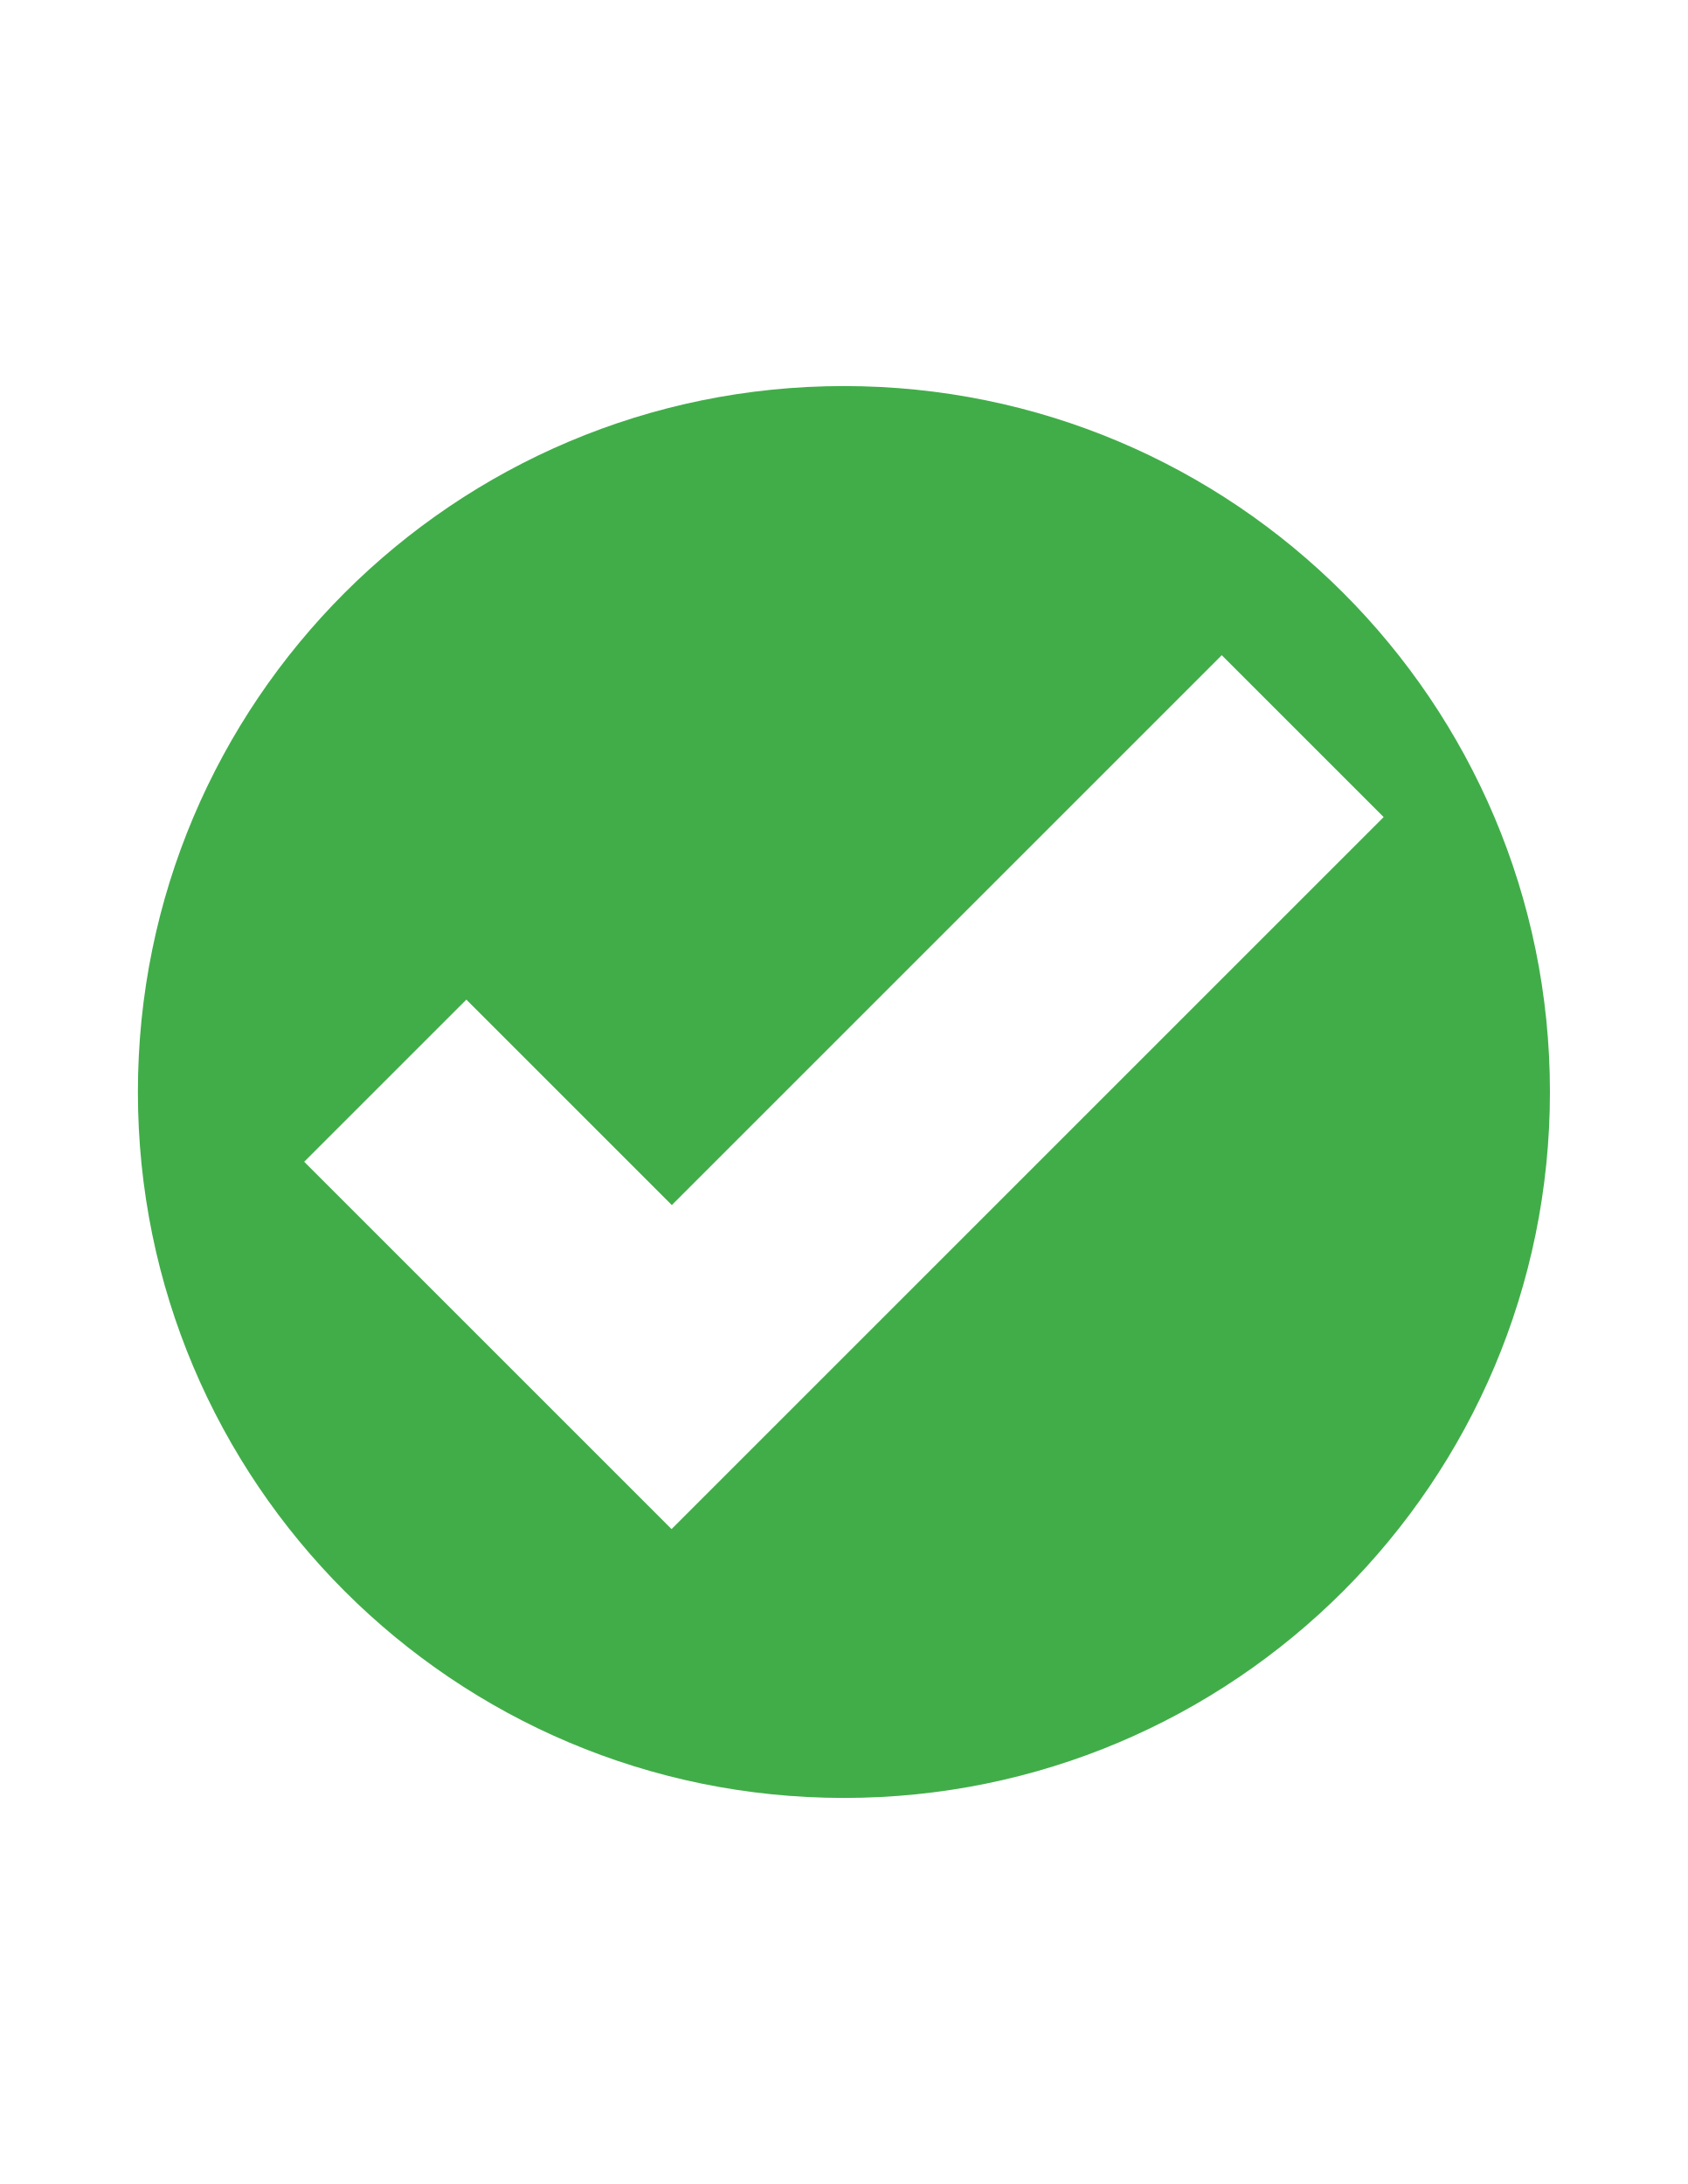
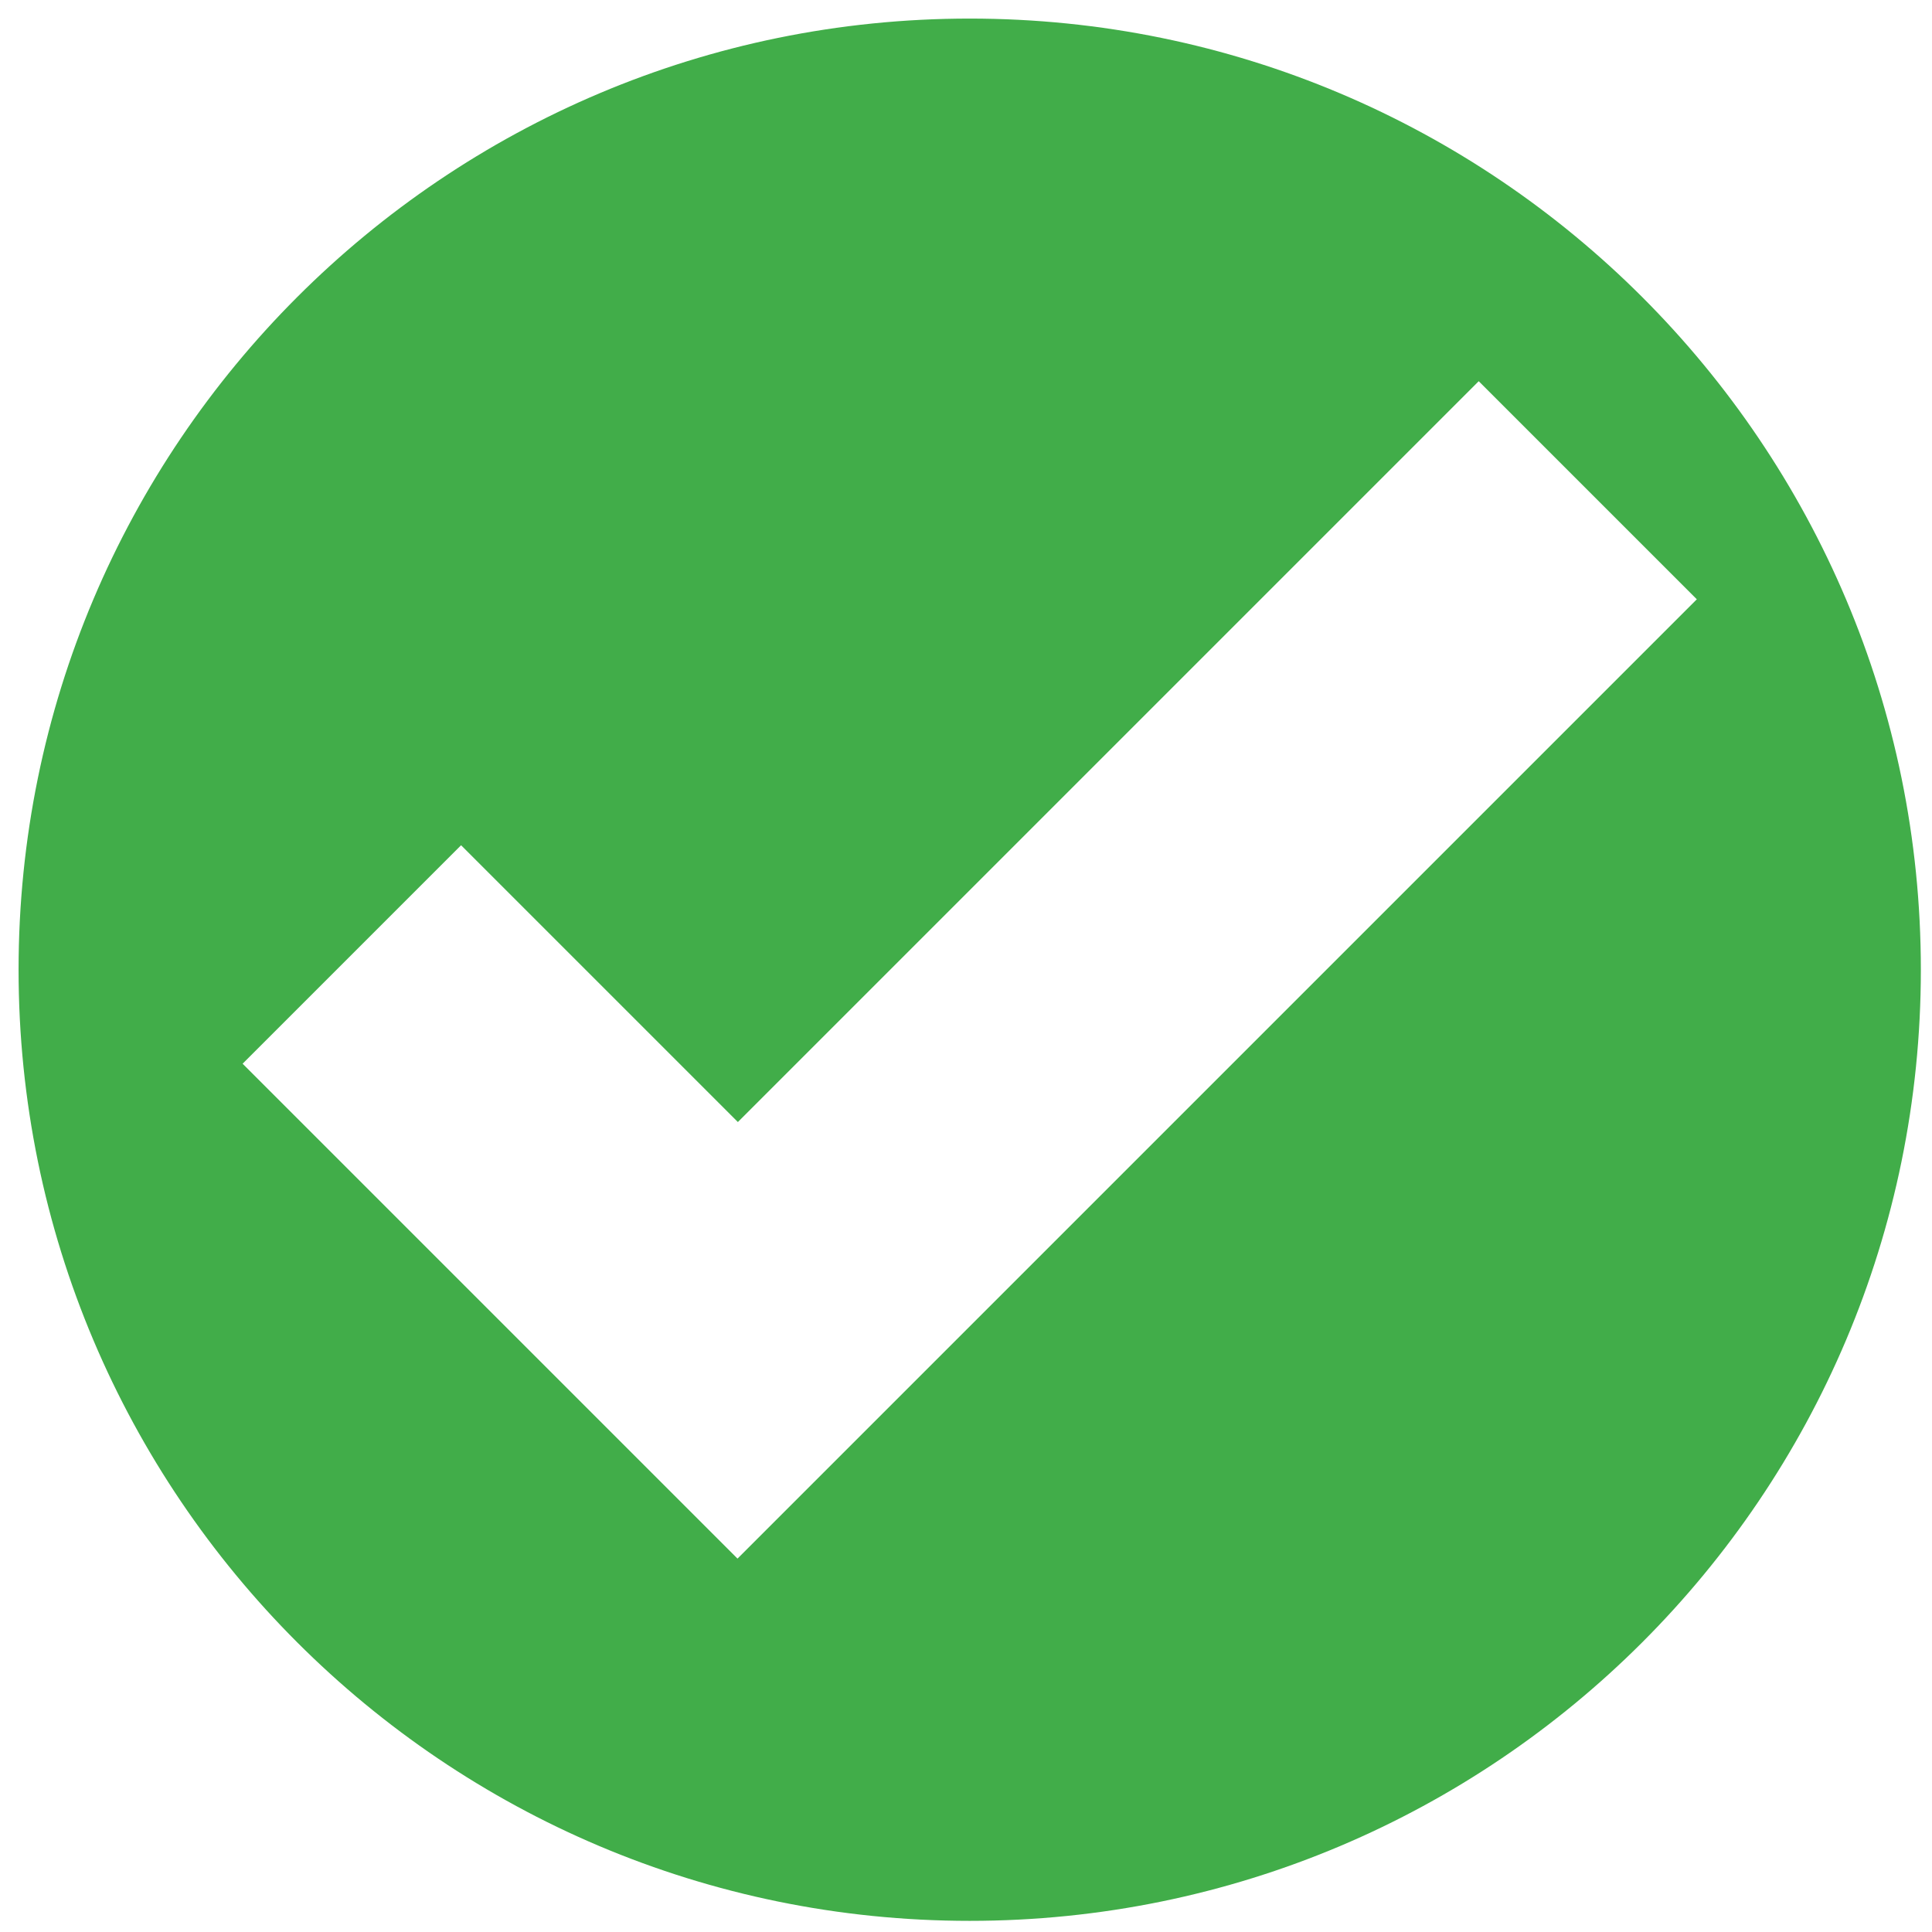
- <svg xmlns="http://www.w3.org/2000/svg" id="Layer_1" version="1.1" viewBox="0 0 612 792" xml:space="preserve">
+ <svg xmlns="http://www.w3.org/2000/svg" id="Layer_1" version="1.1" viewBox="45 135 520 520" xml:space="preserve">
  <style type="text/css">
	.st0{fill:#41AD49;}
</style>
  <g>
    <path class="st0" d="M562,396c0-141.4-114.6-256-256-256S50,254.6,50,396s114.6,256,256,256S562,537.4,562,396L562,396z    M501.7,296.3l-241,241l0,0l-17.2,17.2L110.3,421.3l58.8-58.8l74.5,74.5l199.4-199.4L501.7,296.3L501.7,296.3z" />
  </g>
</svg>
